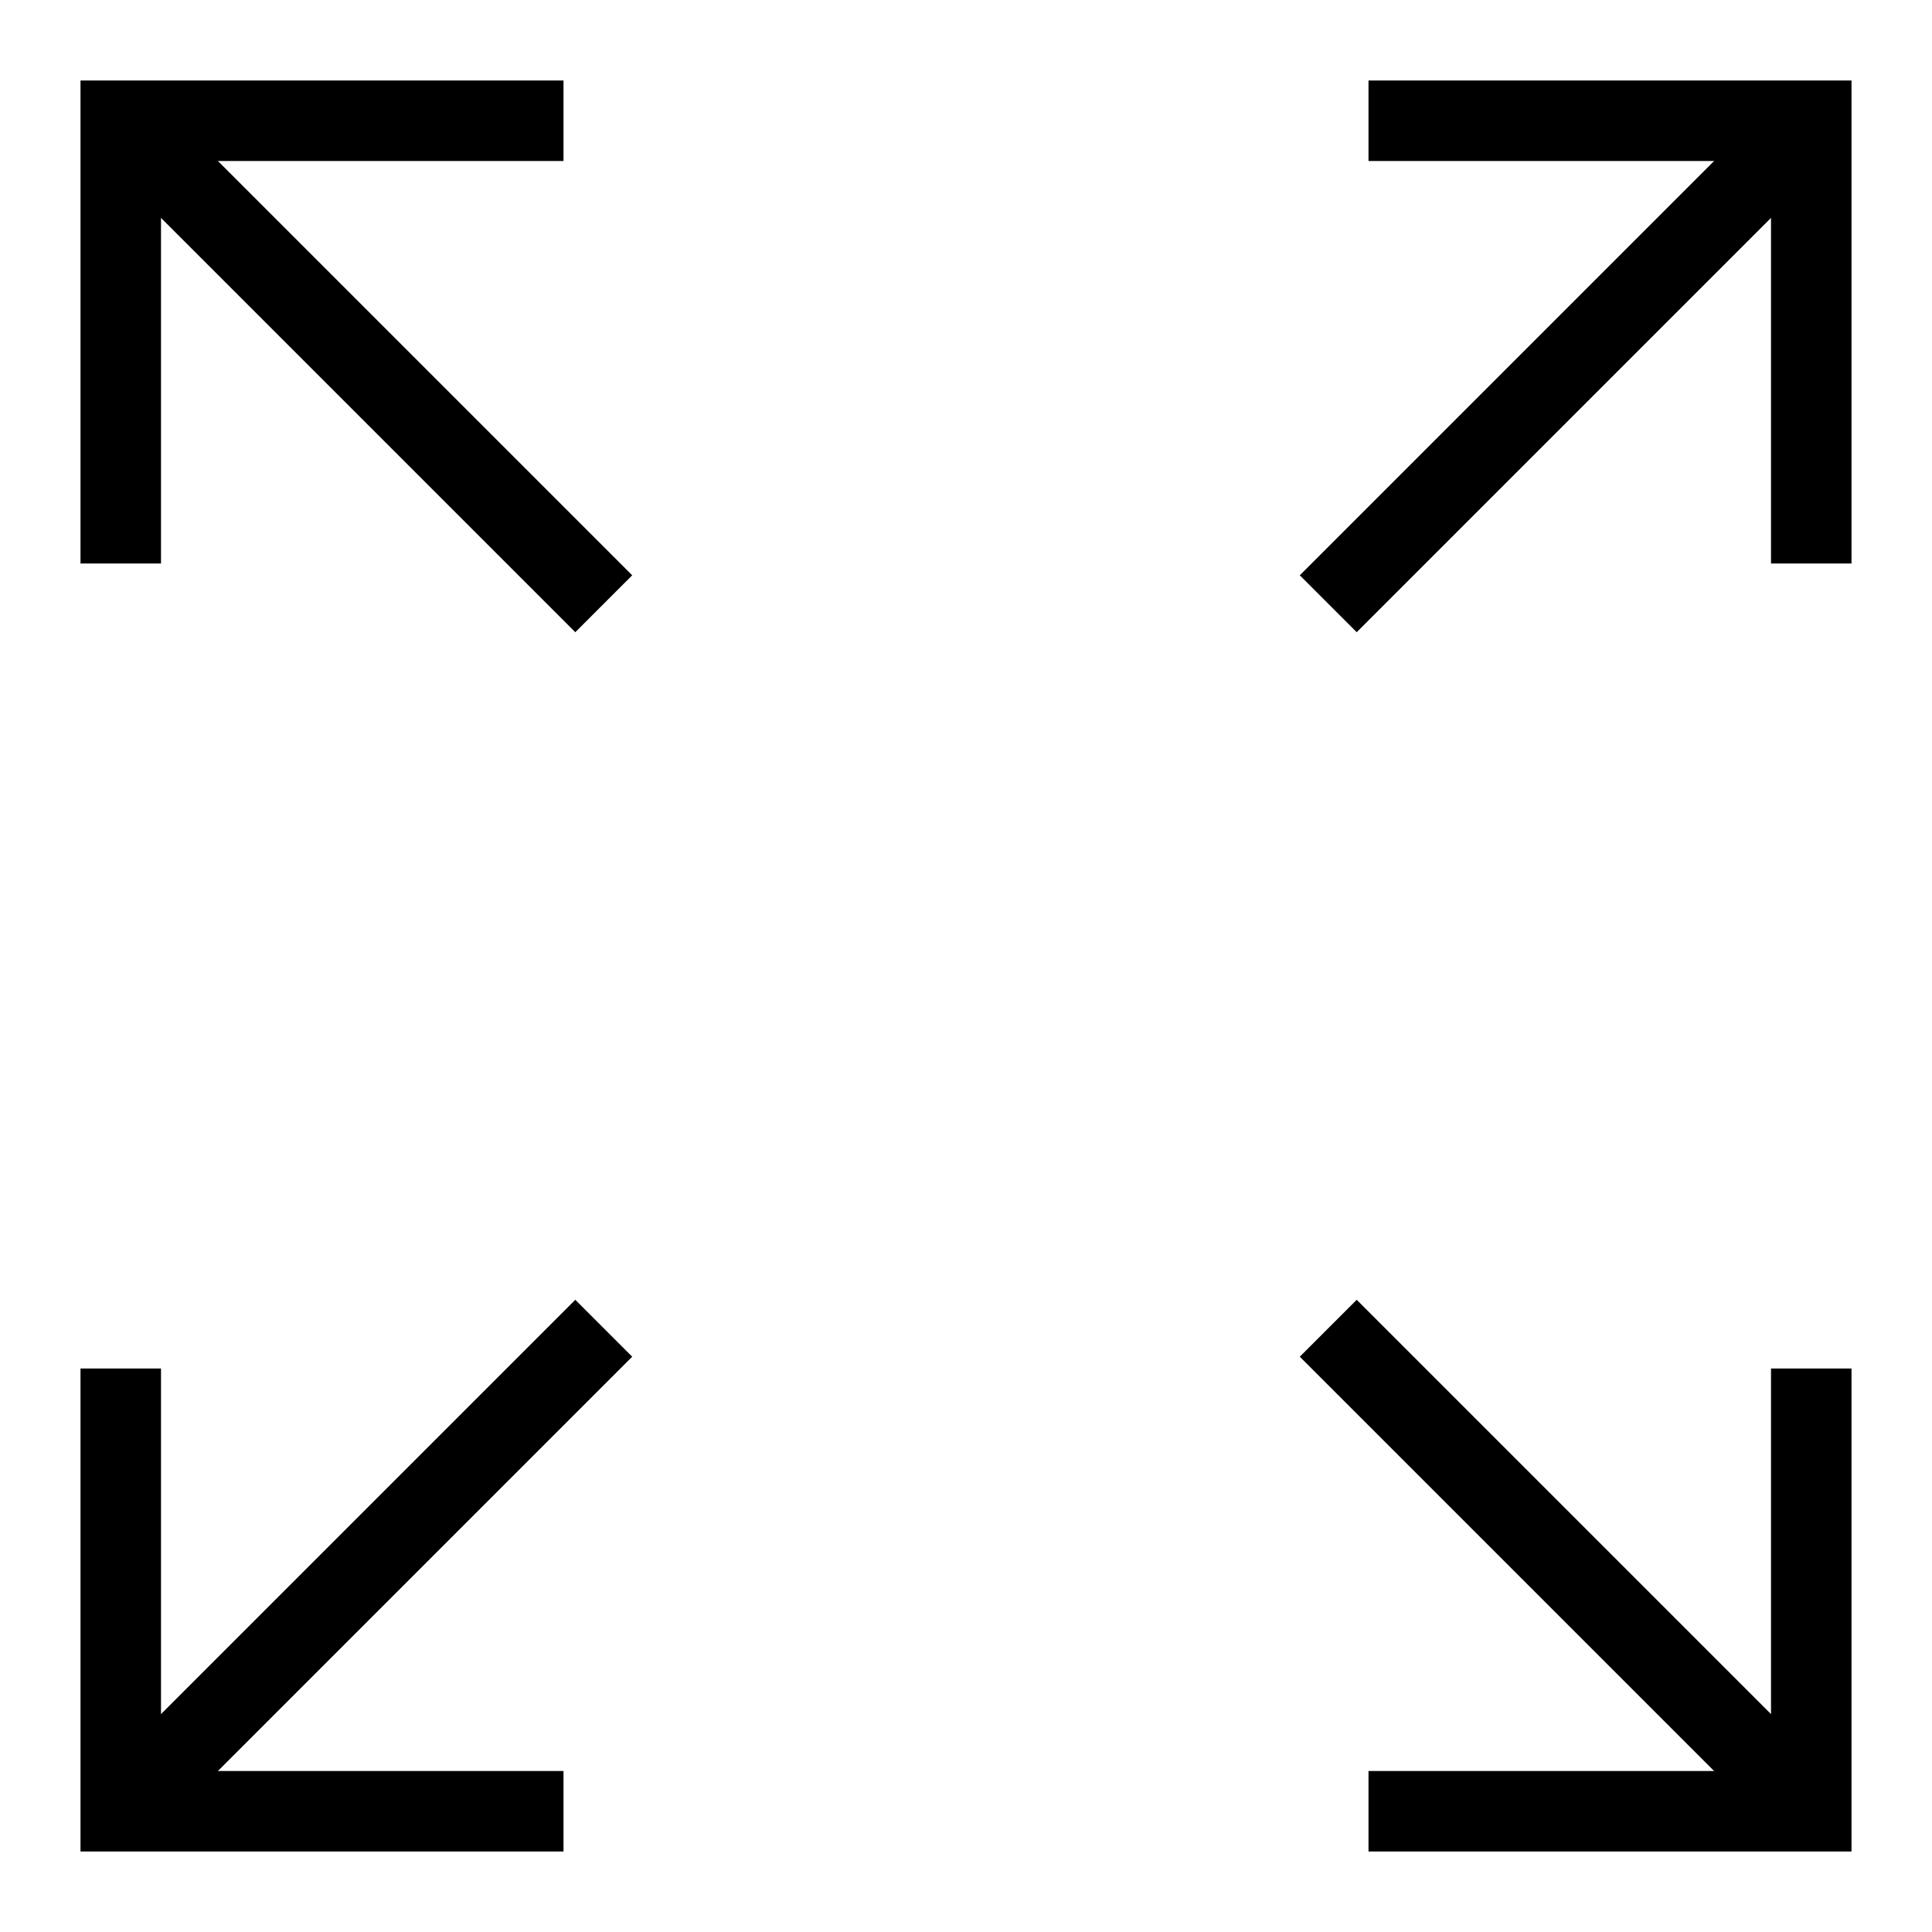
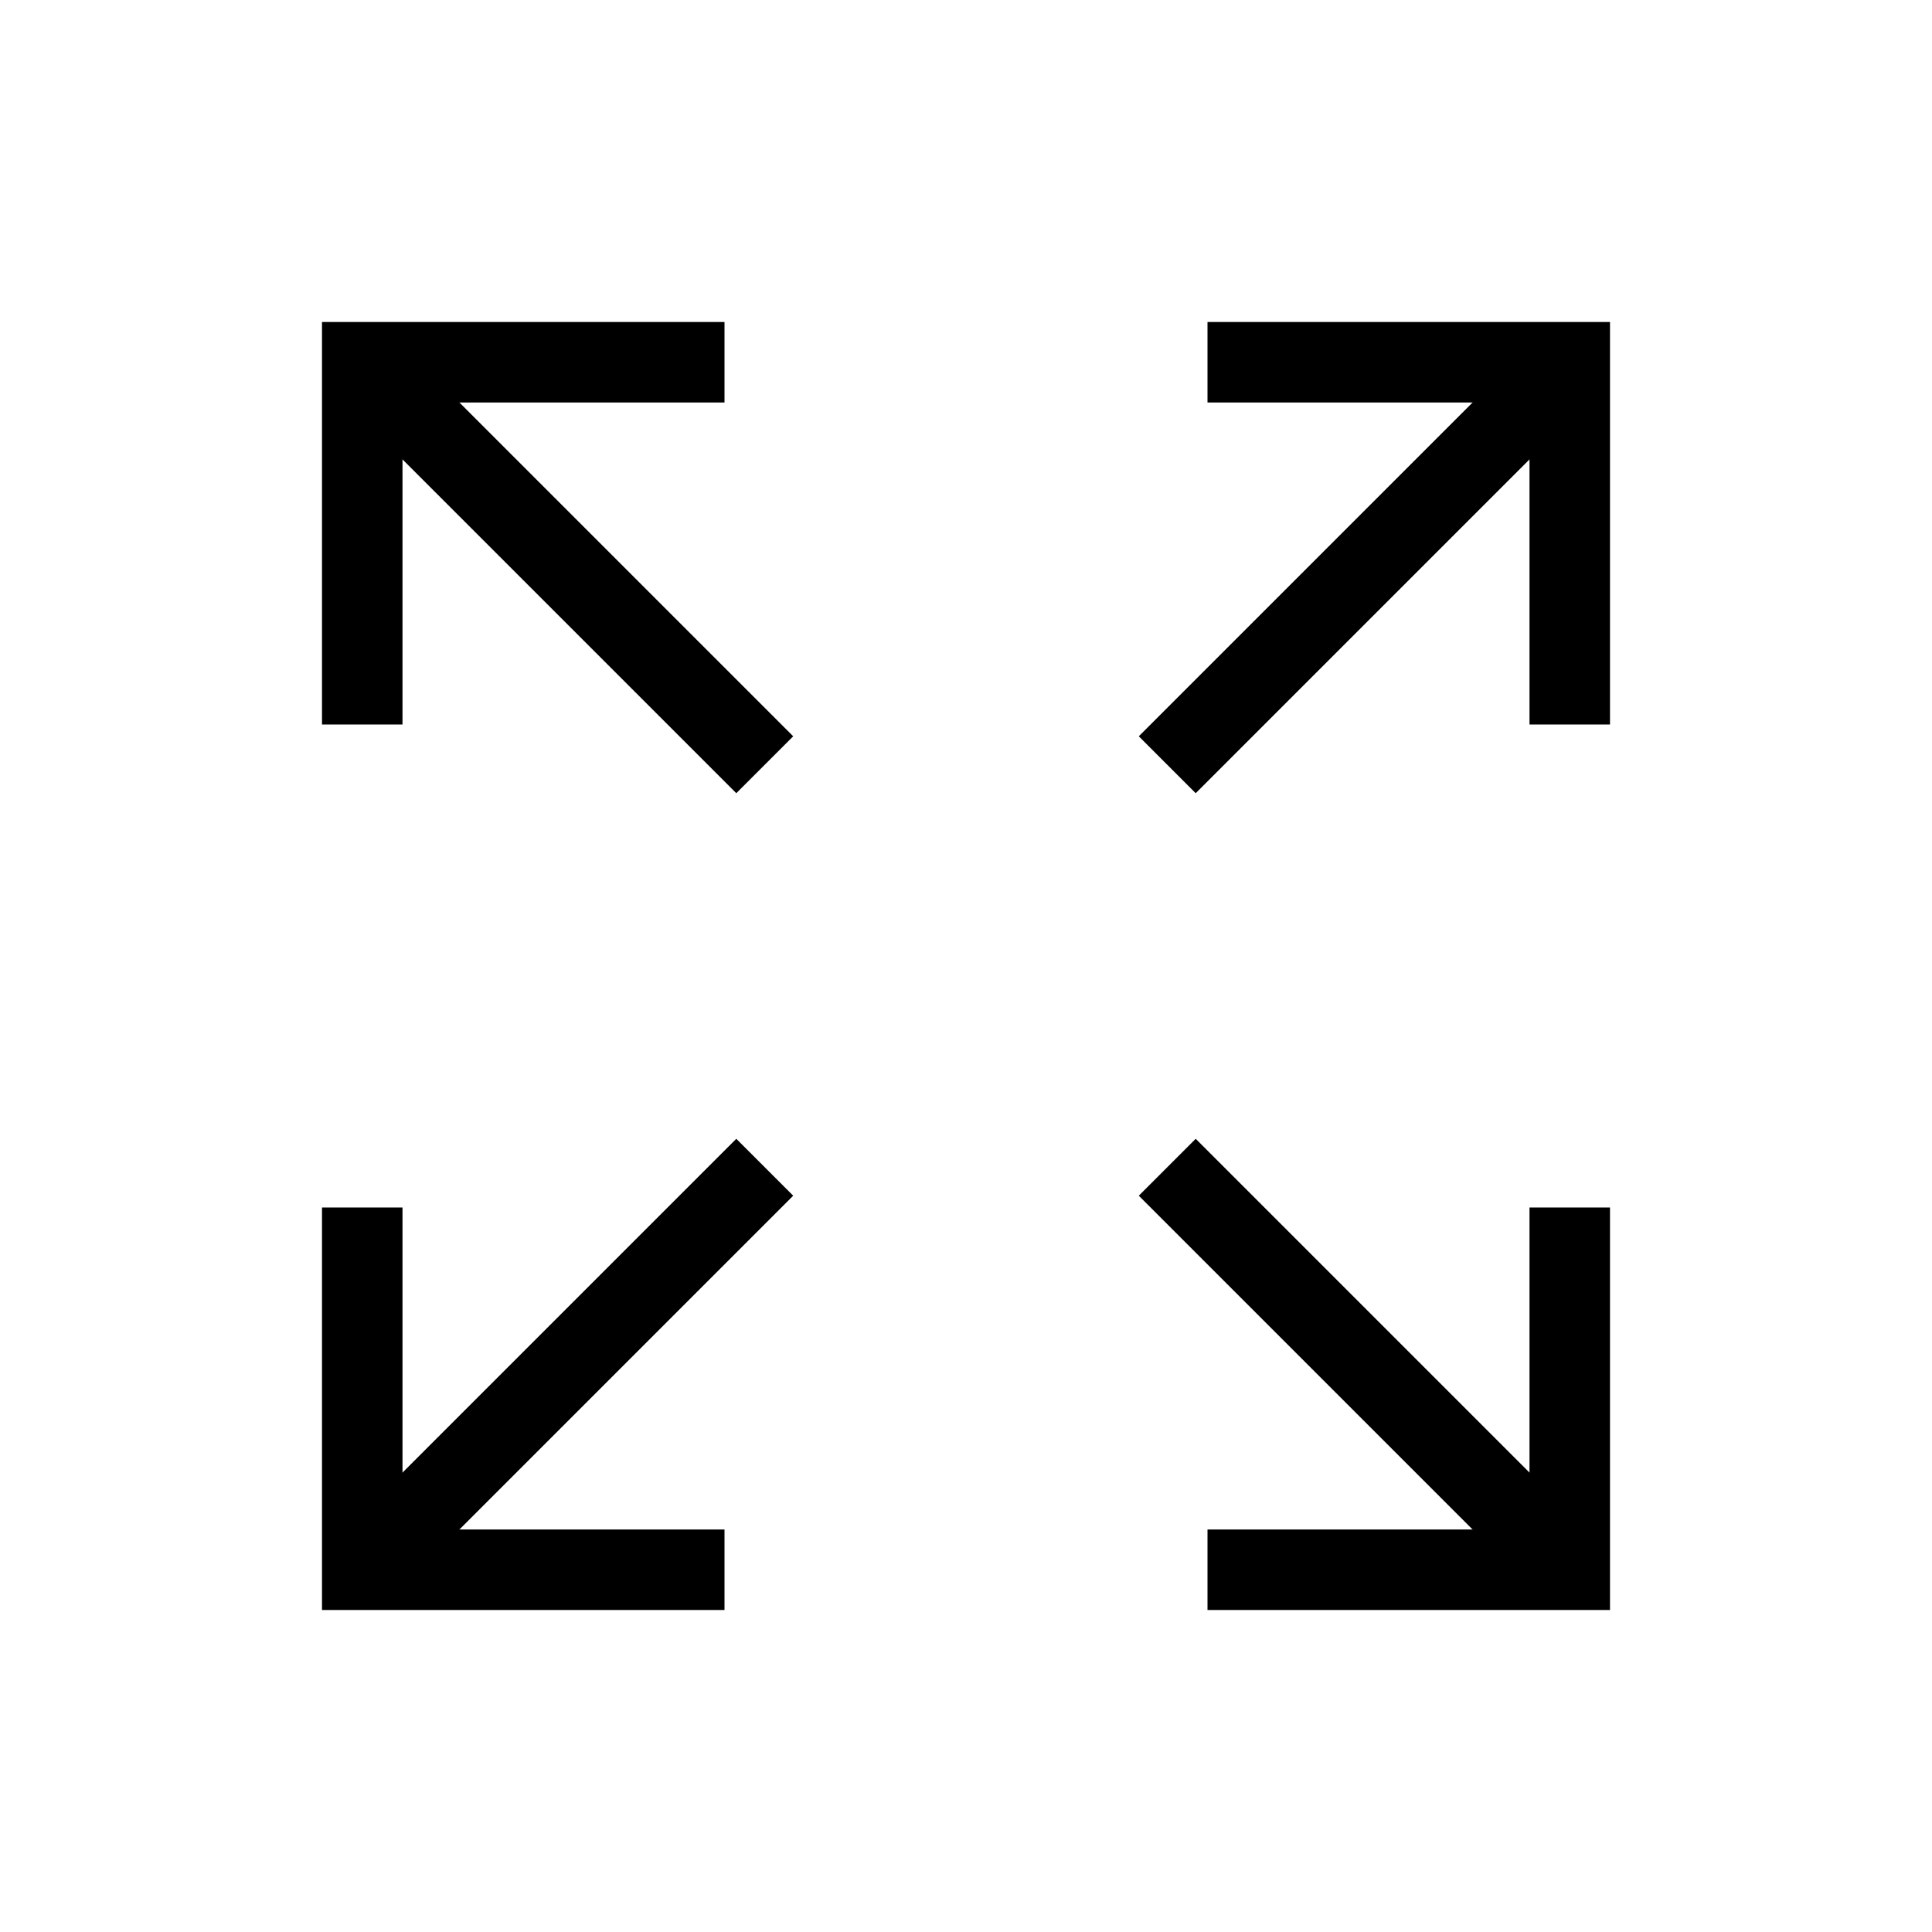
- <svg xmlns="http://www.w3.org/2000/svg" width="24" height="24" viewBox="0 0 24 24">
-   <line x1="16.5" y1="7.5" x2="22.5" y2="1.5" fill="none" stroke="currentColor" stroke-miterlimit="10" />
-   <line x1="16.5" y1="16.5" x2="22.5" y2="22.5" fill="none" stroke="currentColor" stroke-miterlimit="10" />
-   <line x1="7.5" y1="16.5" x2="1.5" y2="22.5" fill="none" stroke="currentColor" stroke-miterlimit="10" />
-   <line x1="7.5" y1="7.5" x2="1.5" y2="1.5" fill="none" stroke="currentColor" stroke-miterlimit="10" />
-   <polyline points="1.5 7 1.5 1.5 7 1.5" fill="none" stroke="currentColor" stroke-miterlimit="10" />
-   <polyline points="7 22.5 1.5 22.5 1.5 17" fill="none" stroke="currentColor" stroke-miterlimit="10" />
-   <polyline points="22.5 17 22.5 22.5 17 22.5" fill="none" stroke="currentColor" stroke-miterlimit="10" />
-   <polyline points="17 1.5 22.5 1.5 22.5 7" fill="none" stroke="currentColor" stroke-miterlimit="10" />
+ <svg width="24" height="24" viewBox="0 0 24 24">
+   <g>
+     <line x1="9.5" y1="9.5" x2="4.5" y2="4.5" fill="none" stroke="currentColor" stroke-miterlimit="10" />
+     <polyline points="4.5 9 4.5 4.5 9 4.5" fill="none" stroke="currentColor" stroke-miterlimit="10" />
+   </g>
+   <g>
+     <line x1="9.5" y1="14.5" x2="4.5" y2="19.5" fill="none" stroke="currentColor" stroke-miterlimit="10" />
+     <polyline points="9 19.5 4.5 19.5 4.5 15" fill="none" stroke="currentColor" stroke-miterlimit="10" />
+   </g>
+   <g>
+     <line x1="14.5" y1="14.5" x2="19.5" y2="19.5" fill="none" stroke="currentColor" stroke-miterlimit="10" />
+     <polyline points="19.5 15 19.5 19.5 15 19.5" fill="none" stroke="currentColor" stroke-miterlimit="10" />
+   </g>
+   <g>
+     <line x1="14.5" y1="9.5" x2="19.5" y2="4.5" fill="none" stroke="currentColor" stroke-miterlimit="10" />
+     <polyline points="15 4.5 19.5 4.5 19.5 9" fill="none" stroke="currentColor" stroke-miterlimit="10" />
+   </g>
</svg>
